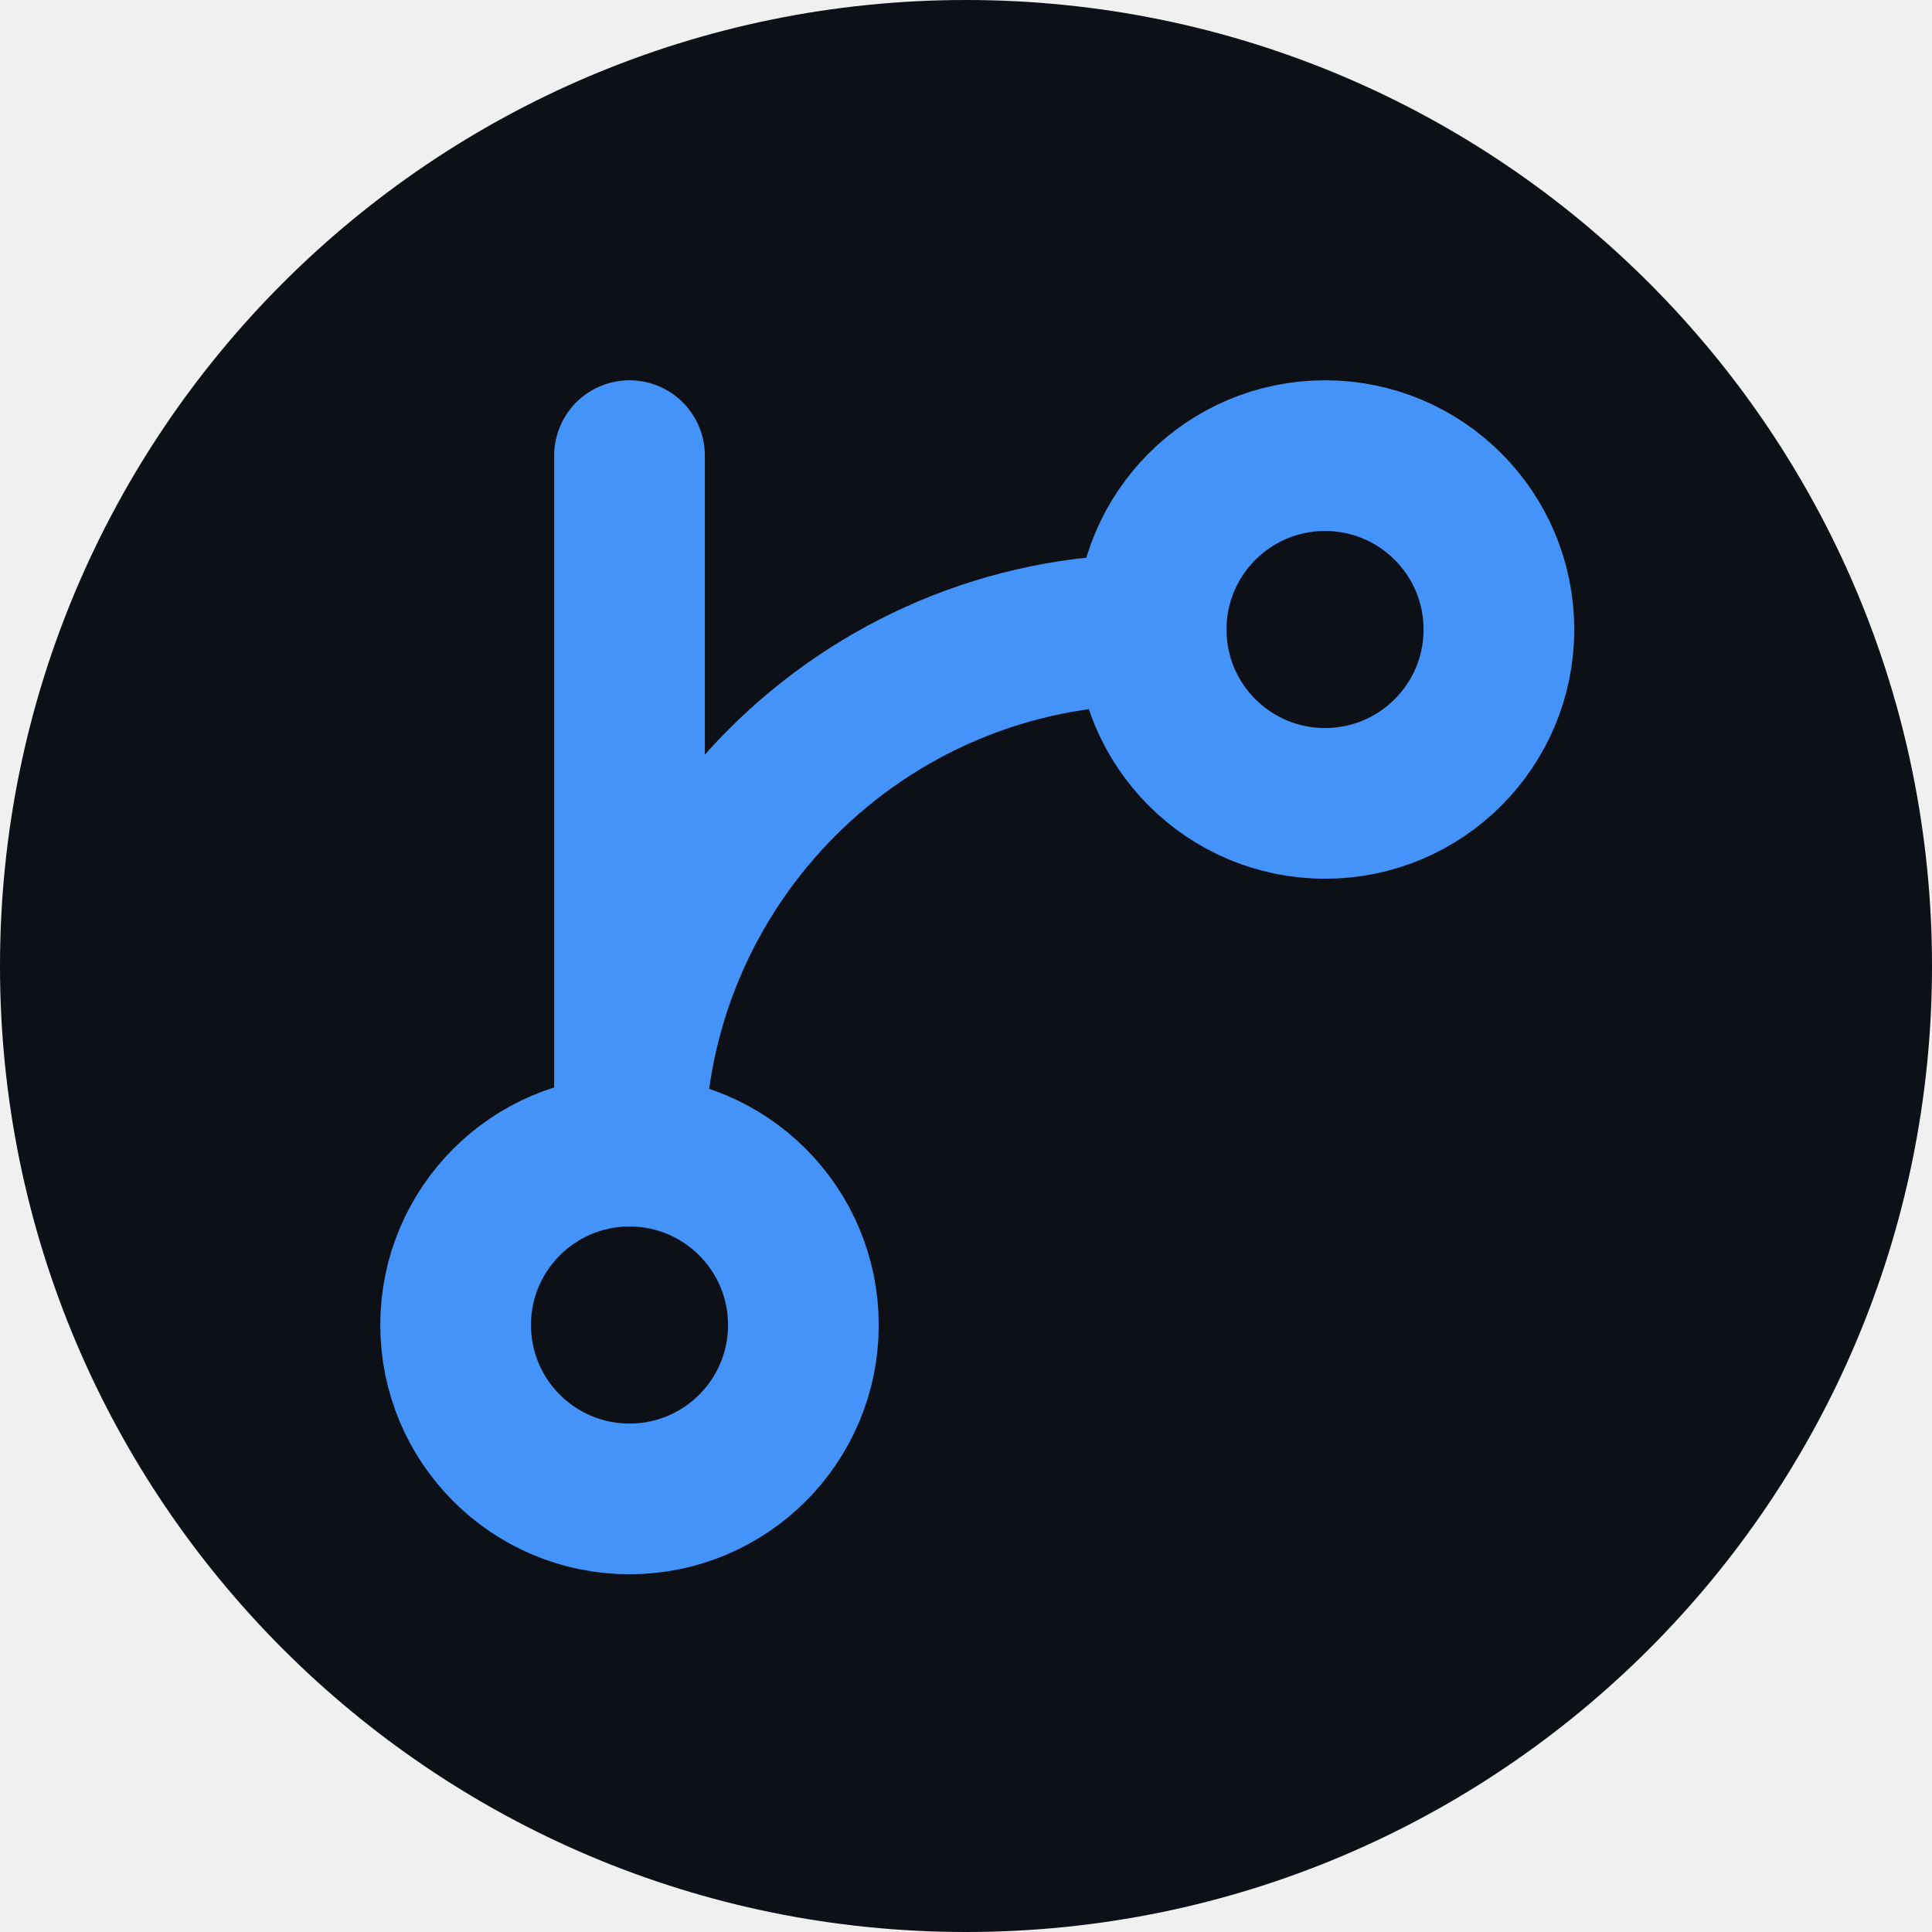
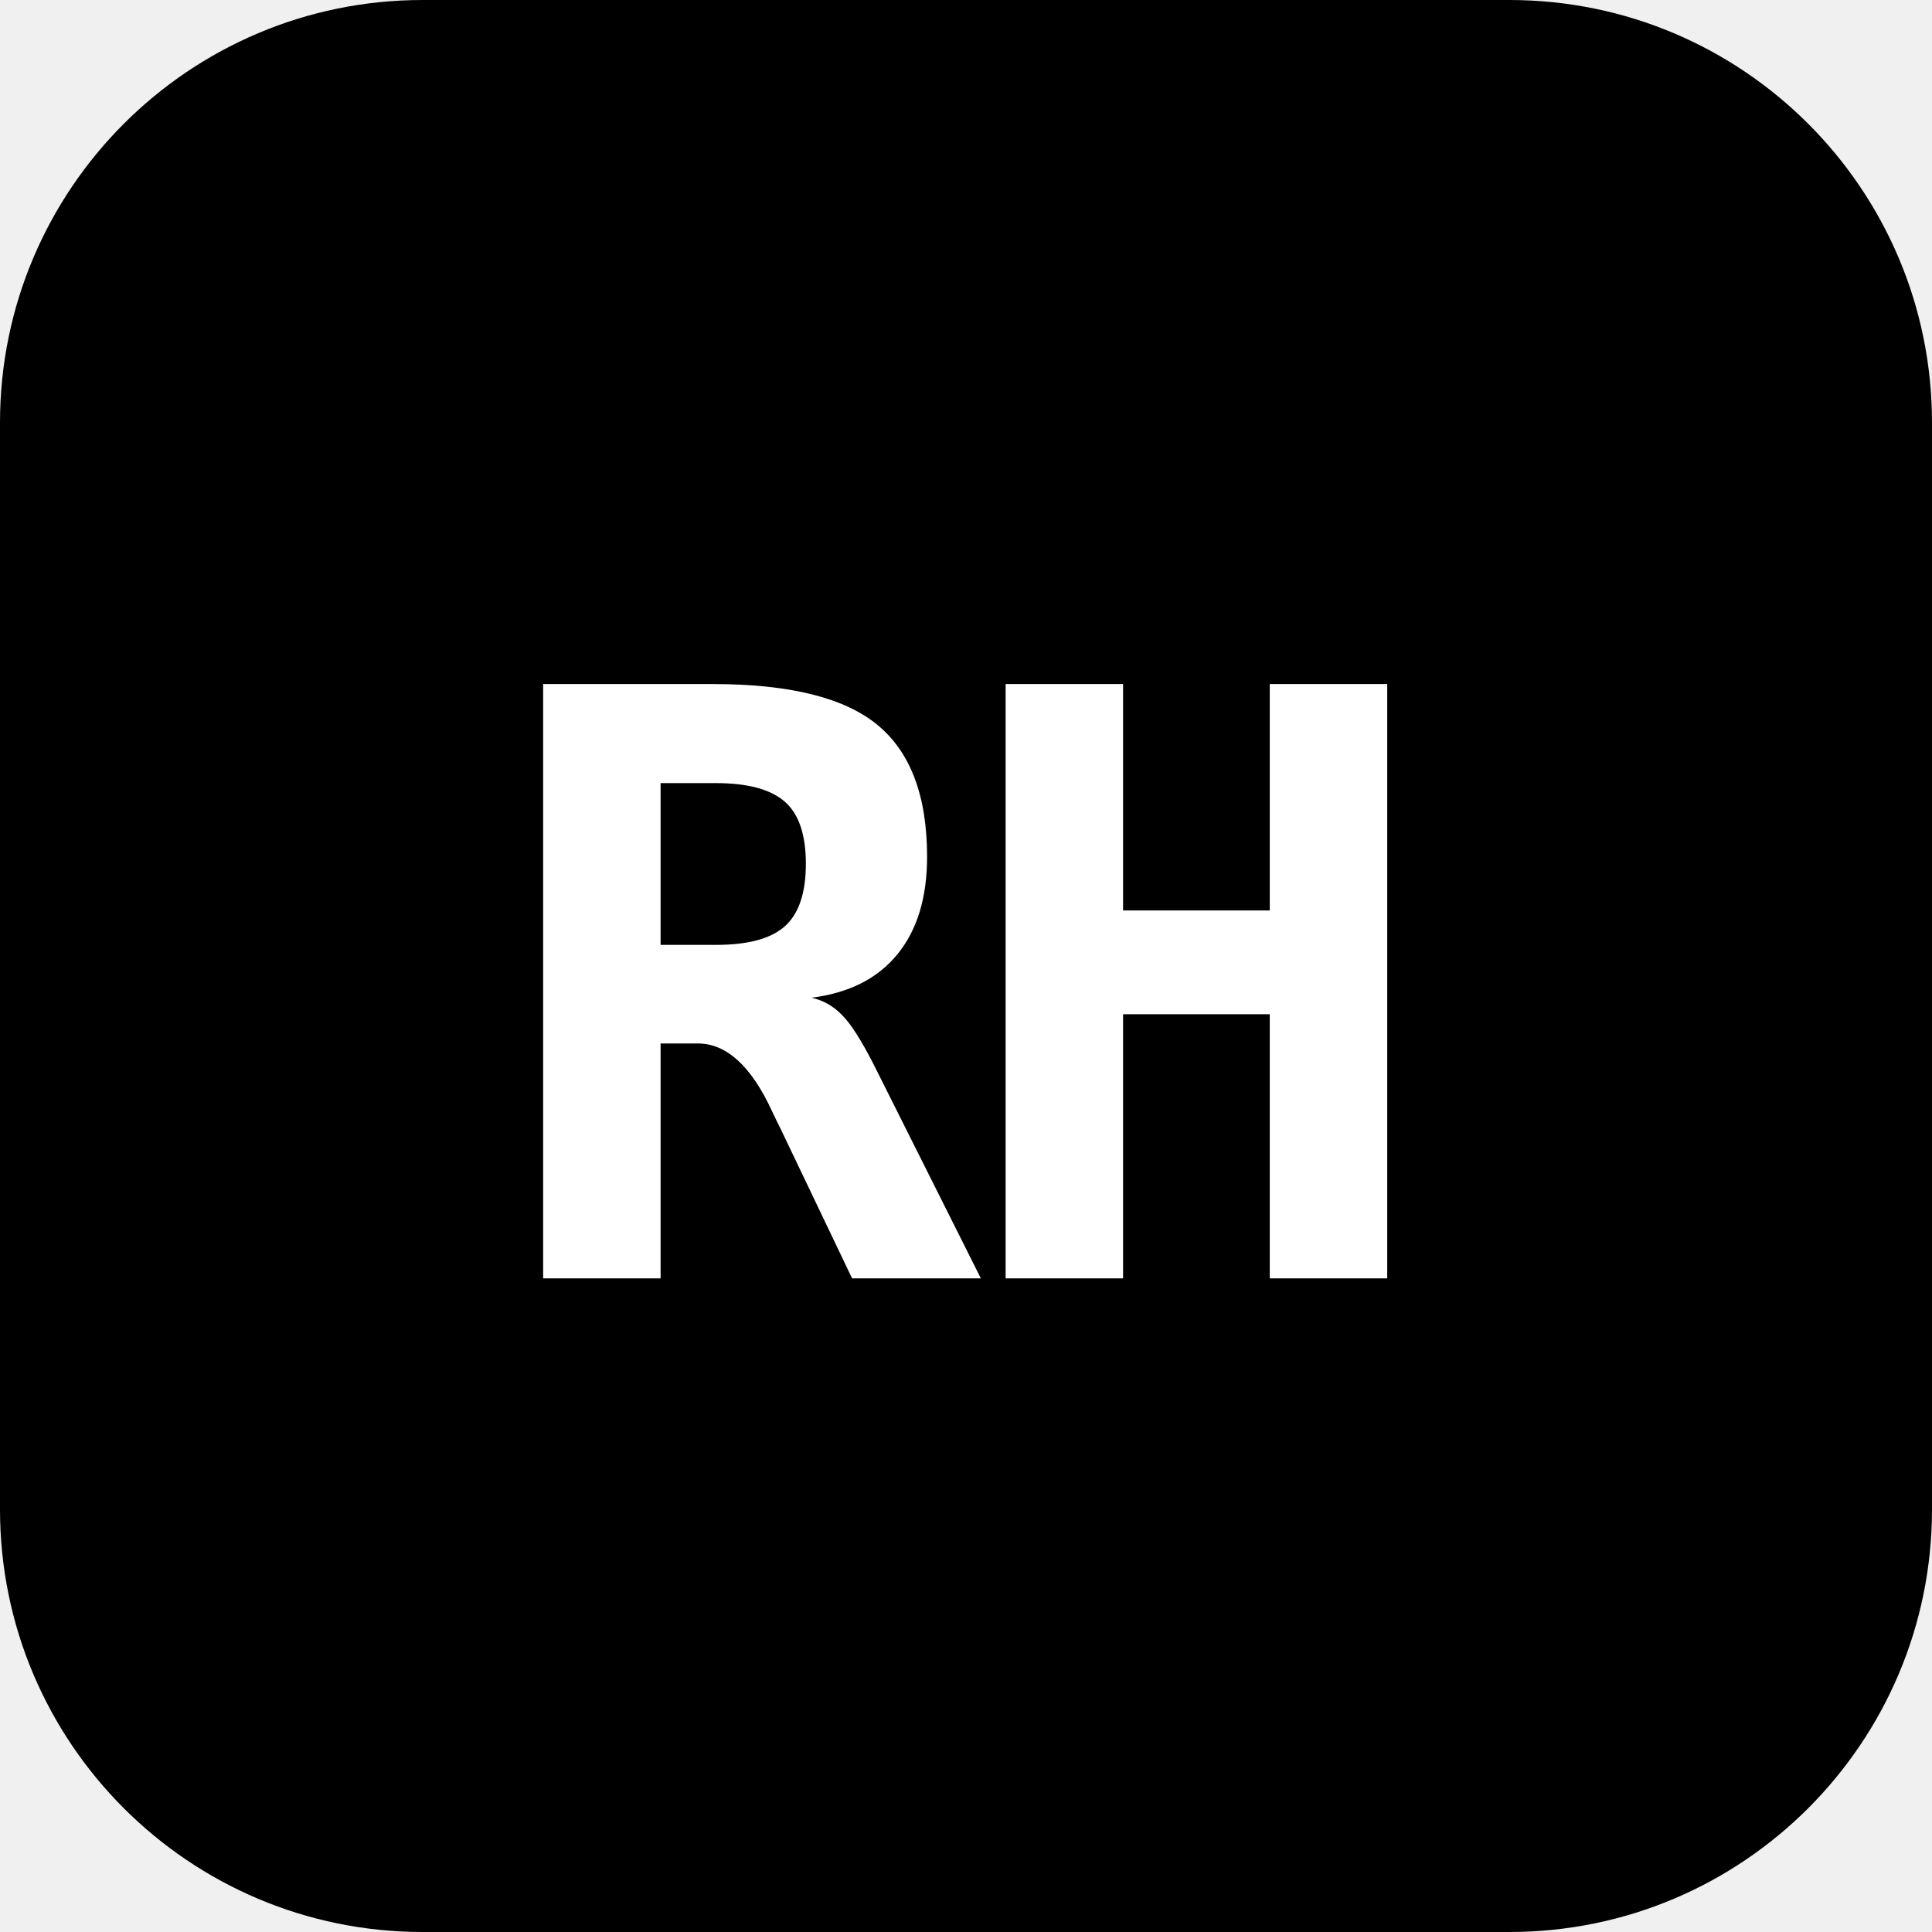
- <svg xmlns="http://www.w3.org/2000/svg" viewBox="0 0 24 24" width="24" height="24">
-   <circle cx="12" cy="12" r="12" fill="#0d1117" />
-   <g transform="translate(3.5 3.5) scale(0.72)" fill="none" stroke="#4493f8" stroke-width="2.6" stroke-linecap="round" stroke-linejoin="round">
-     <path d="M15 6a9 9 0 0 0-9 9V3" />
-     <circle cx="18" cy="6" r="3" />
-     <circle cx="6" cy="18" r="3" />
-   </g>
+ <svg xmlns="http://www.w3.org/2000/svg" viewBox="0 0 64 64" width="64" height="64">
+   <rect width="64" height="64" rx="14" fill="#000000" />
+   <text x="32" y="33" fill="#ffffff" font-family="ui-monospace, SFMono-Regular, Menlo, monospace" font-size="27" font-weight="700" letter-spacing="-1" text-anchor="middle" dominant-baseline="central">RH</text>
</svg>
